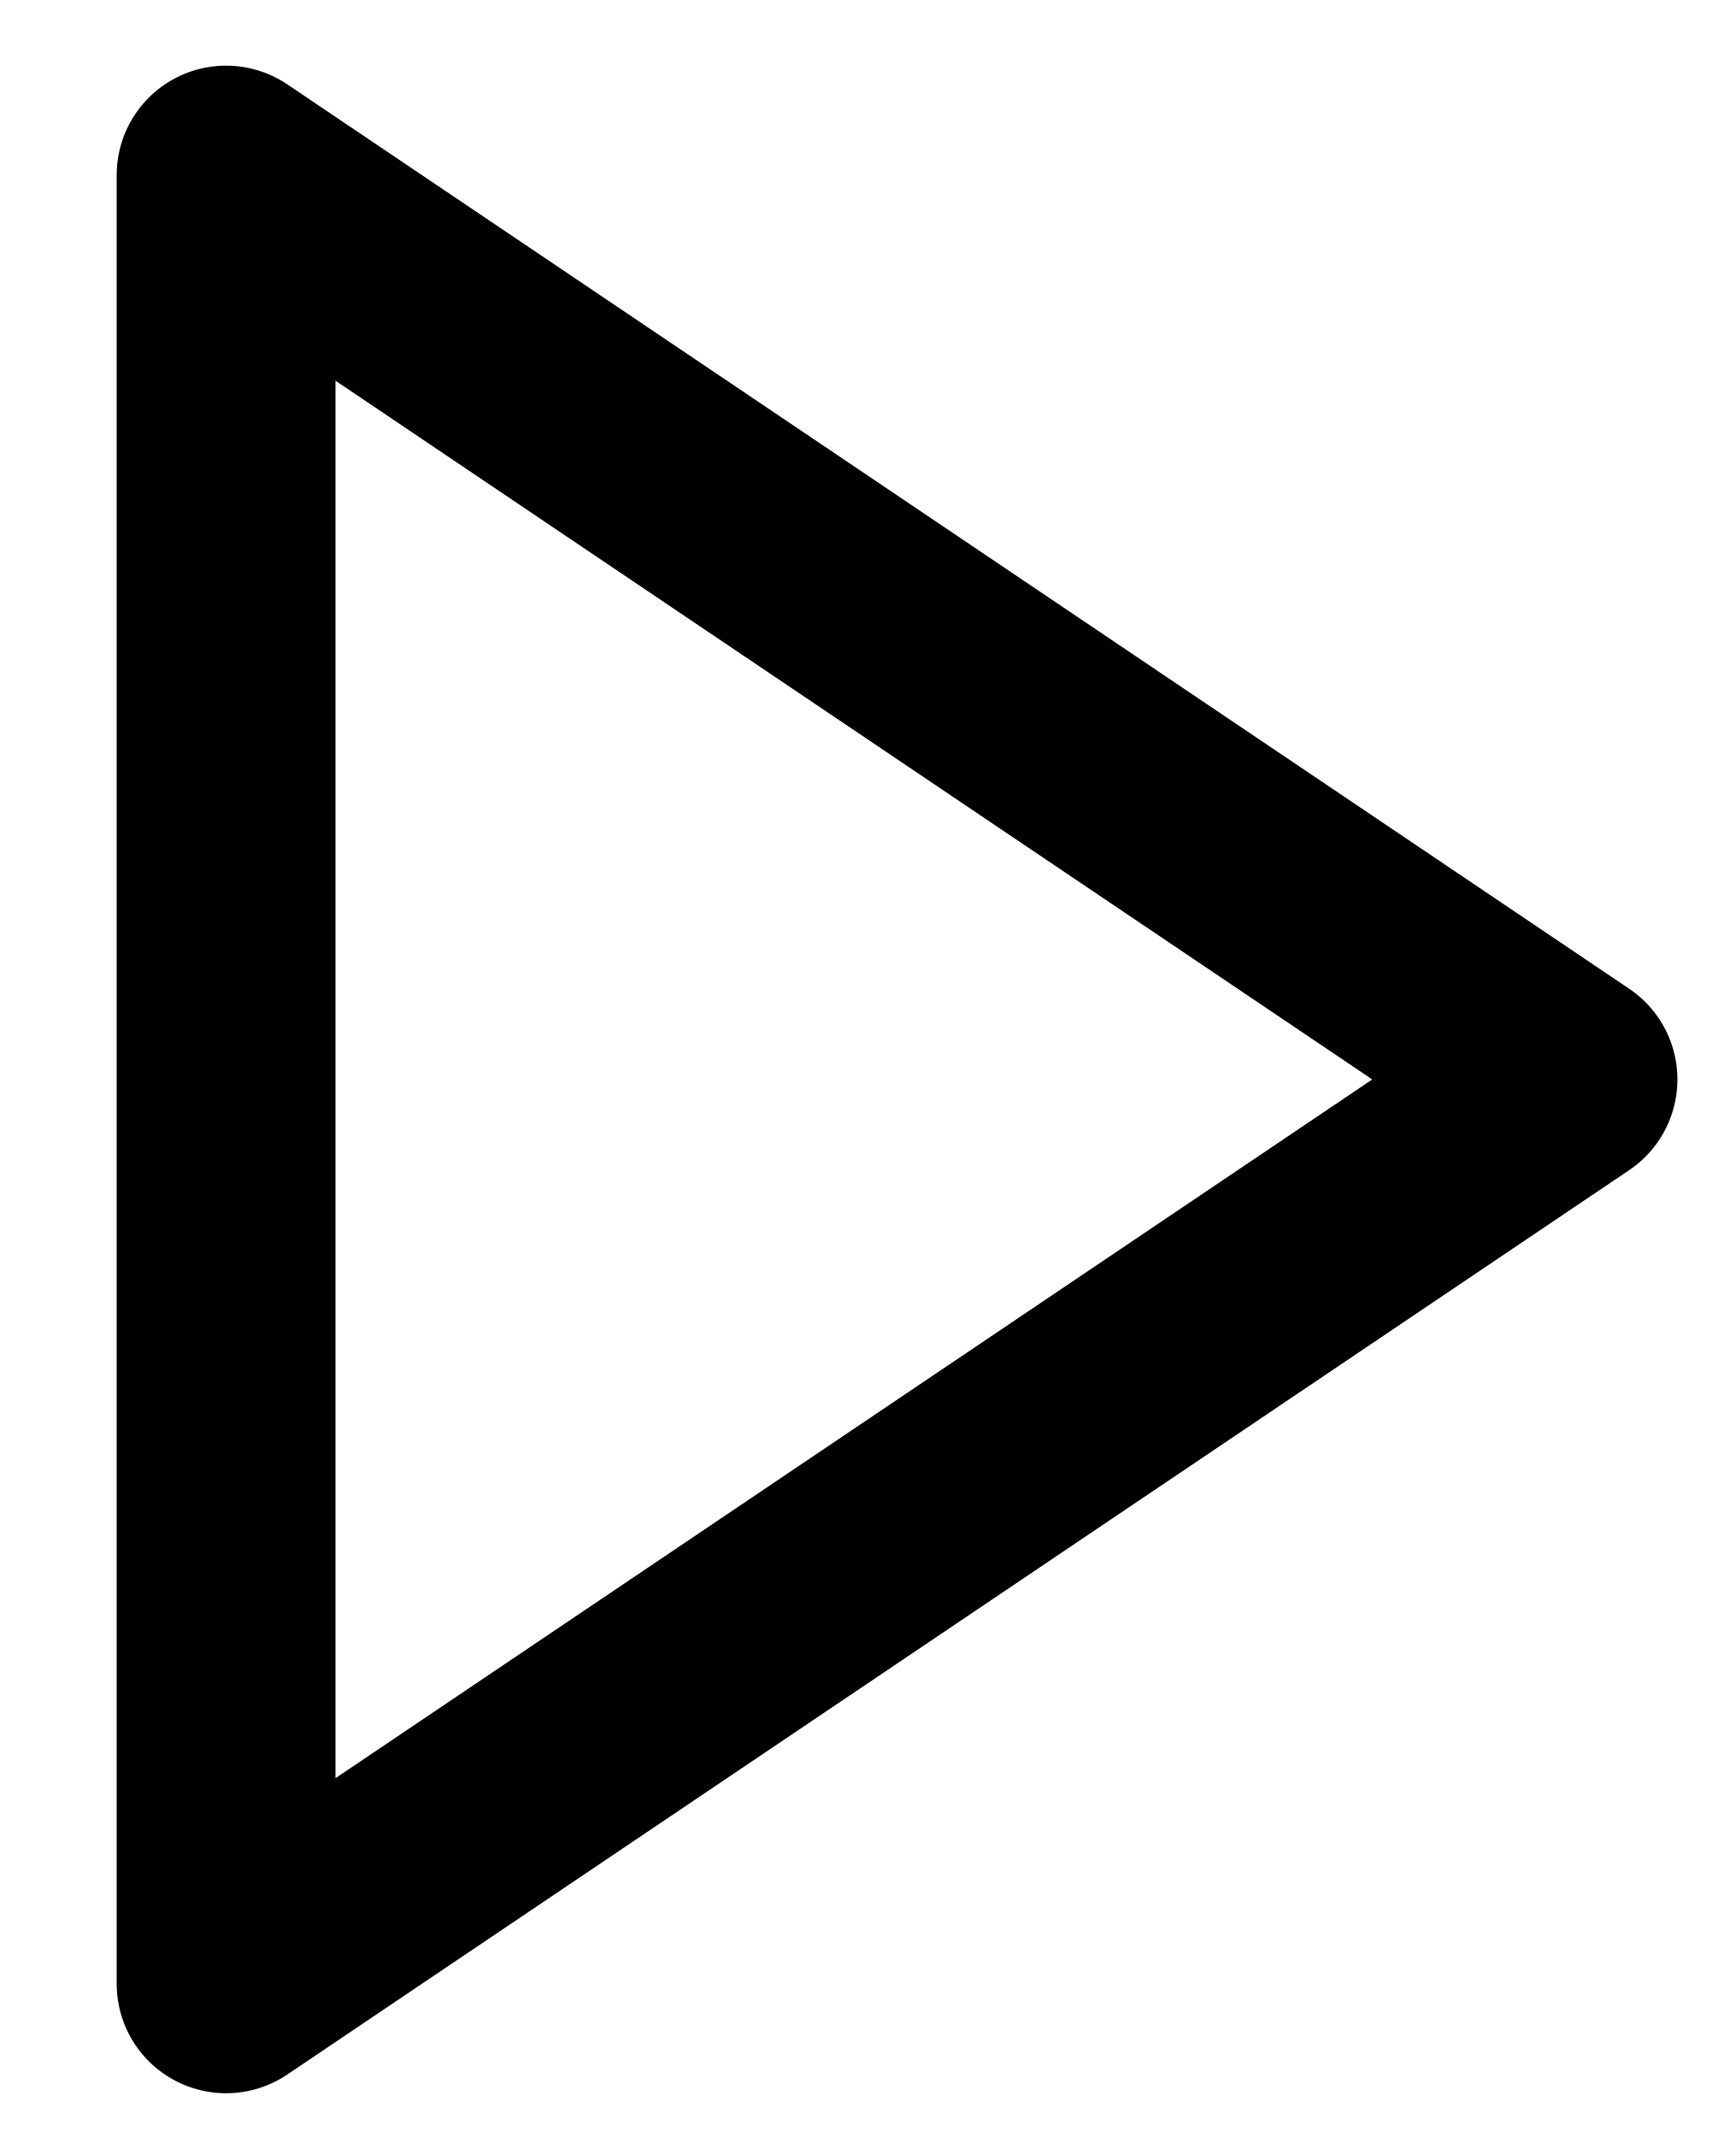
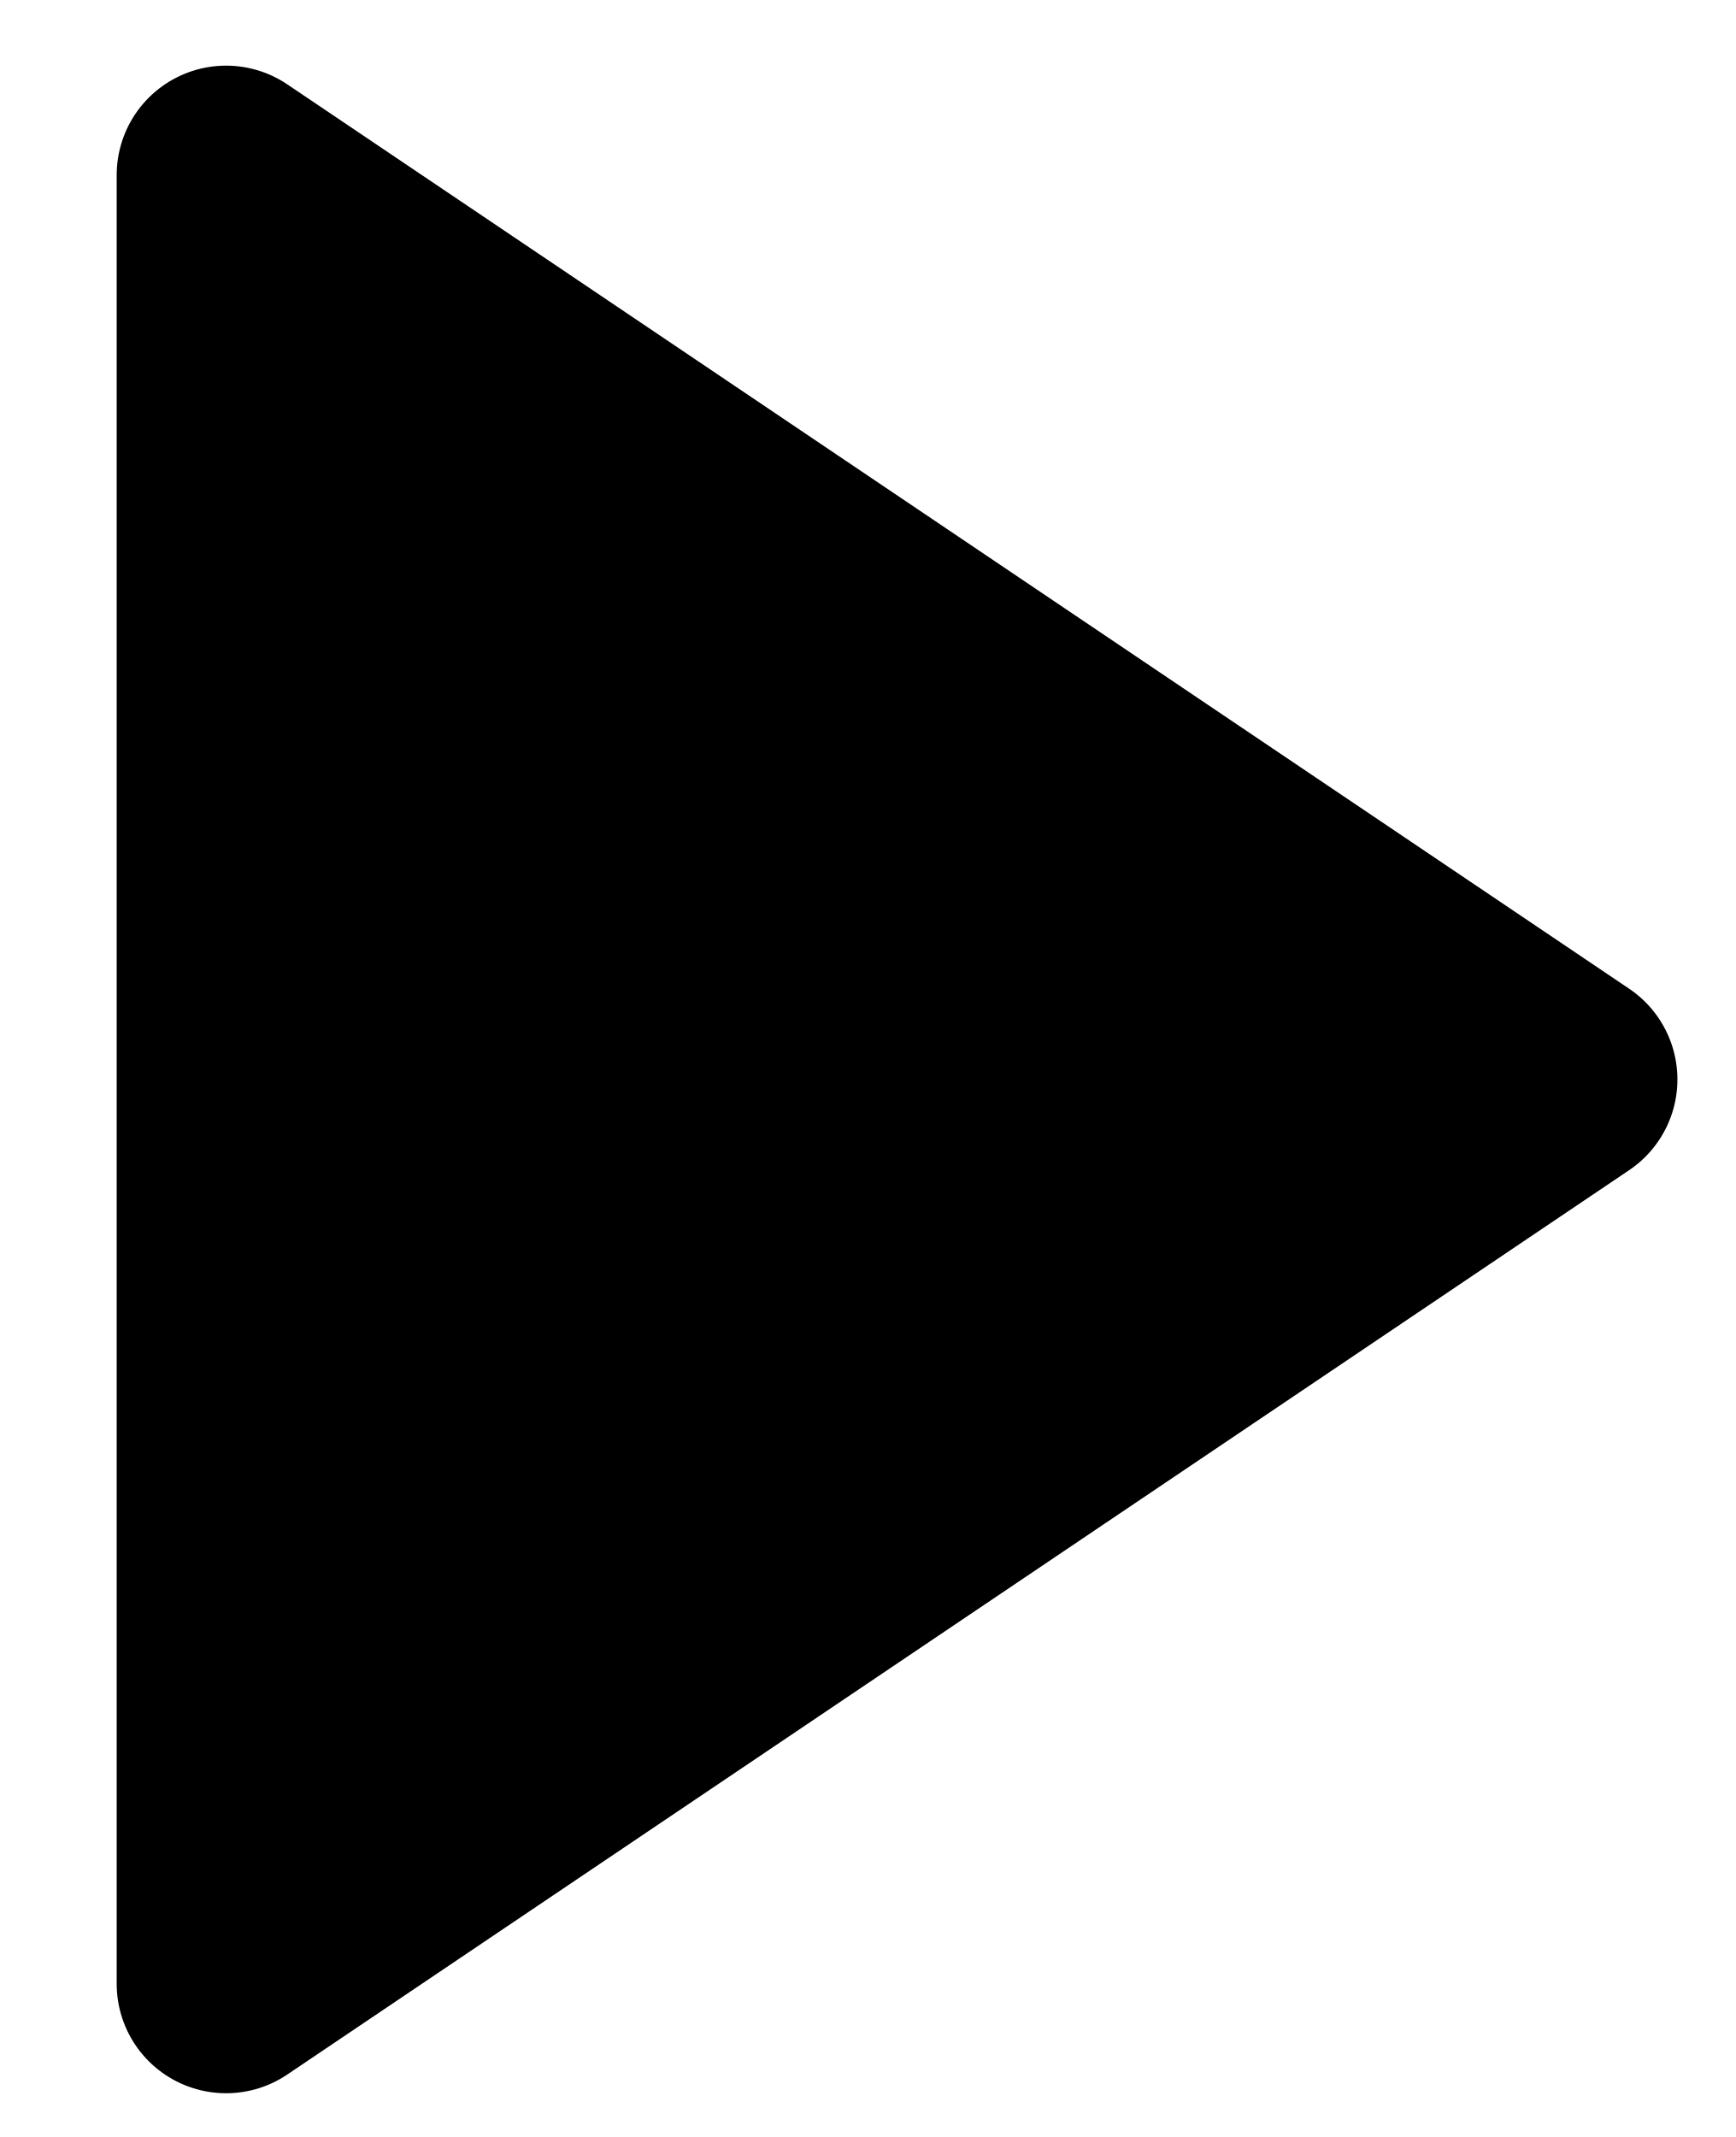
<svg xmlns="http://www.w3.org/2000/svg" version="1.1" id="Layer_1" x="0px" y="0px" viewBox="0 0 23.8 29.3" style="enable-background:new 0 0 23.8 29.3;" xml:space="preserve">
  <style type="text/css">
- 	.st0{fill:none;stroke:#000000;stroke-width:3;stroke-linecap:round;stroke-linejoin:round;stroke-miterlimit:10;}
+ 	.st0{fill:#000000;stroke:#000000;stroke-width:3;stroke-linecap:round;stroke-linejoin:round;stroke-miterlimit:10;}
</style>
  <polygon class="st0" points="21.5,14.8 3.1,27.2 3.1,2.4 " />
</svg>
